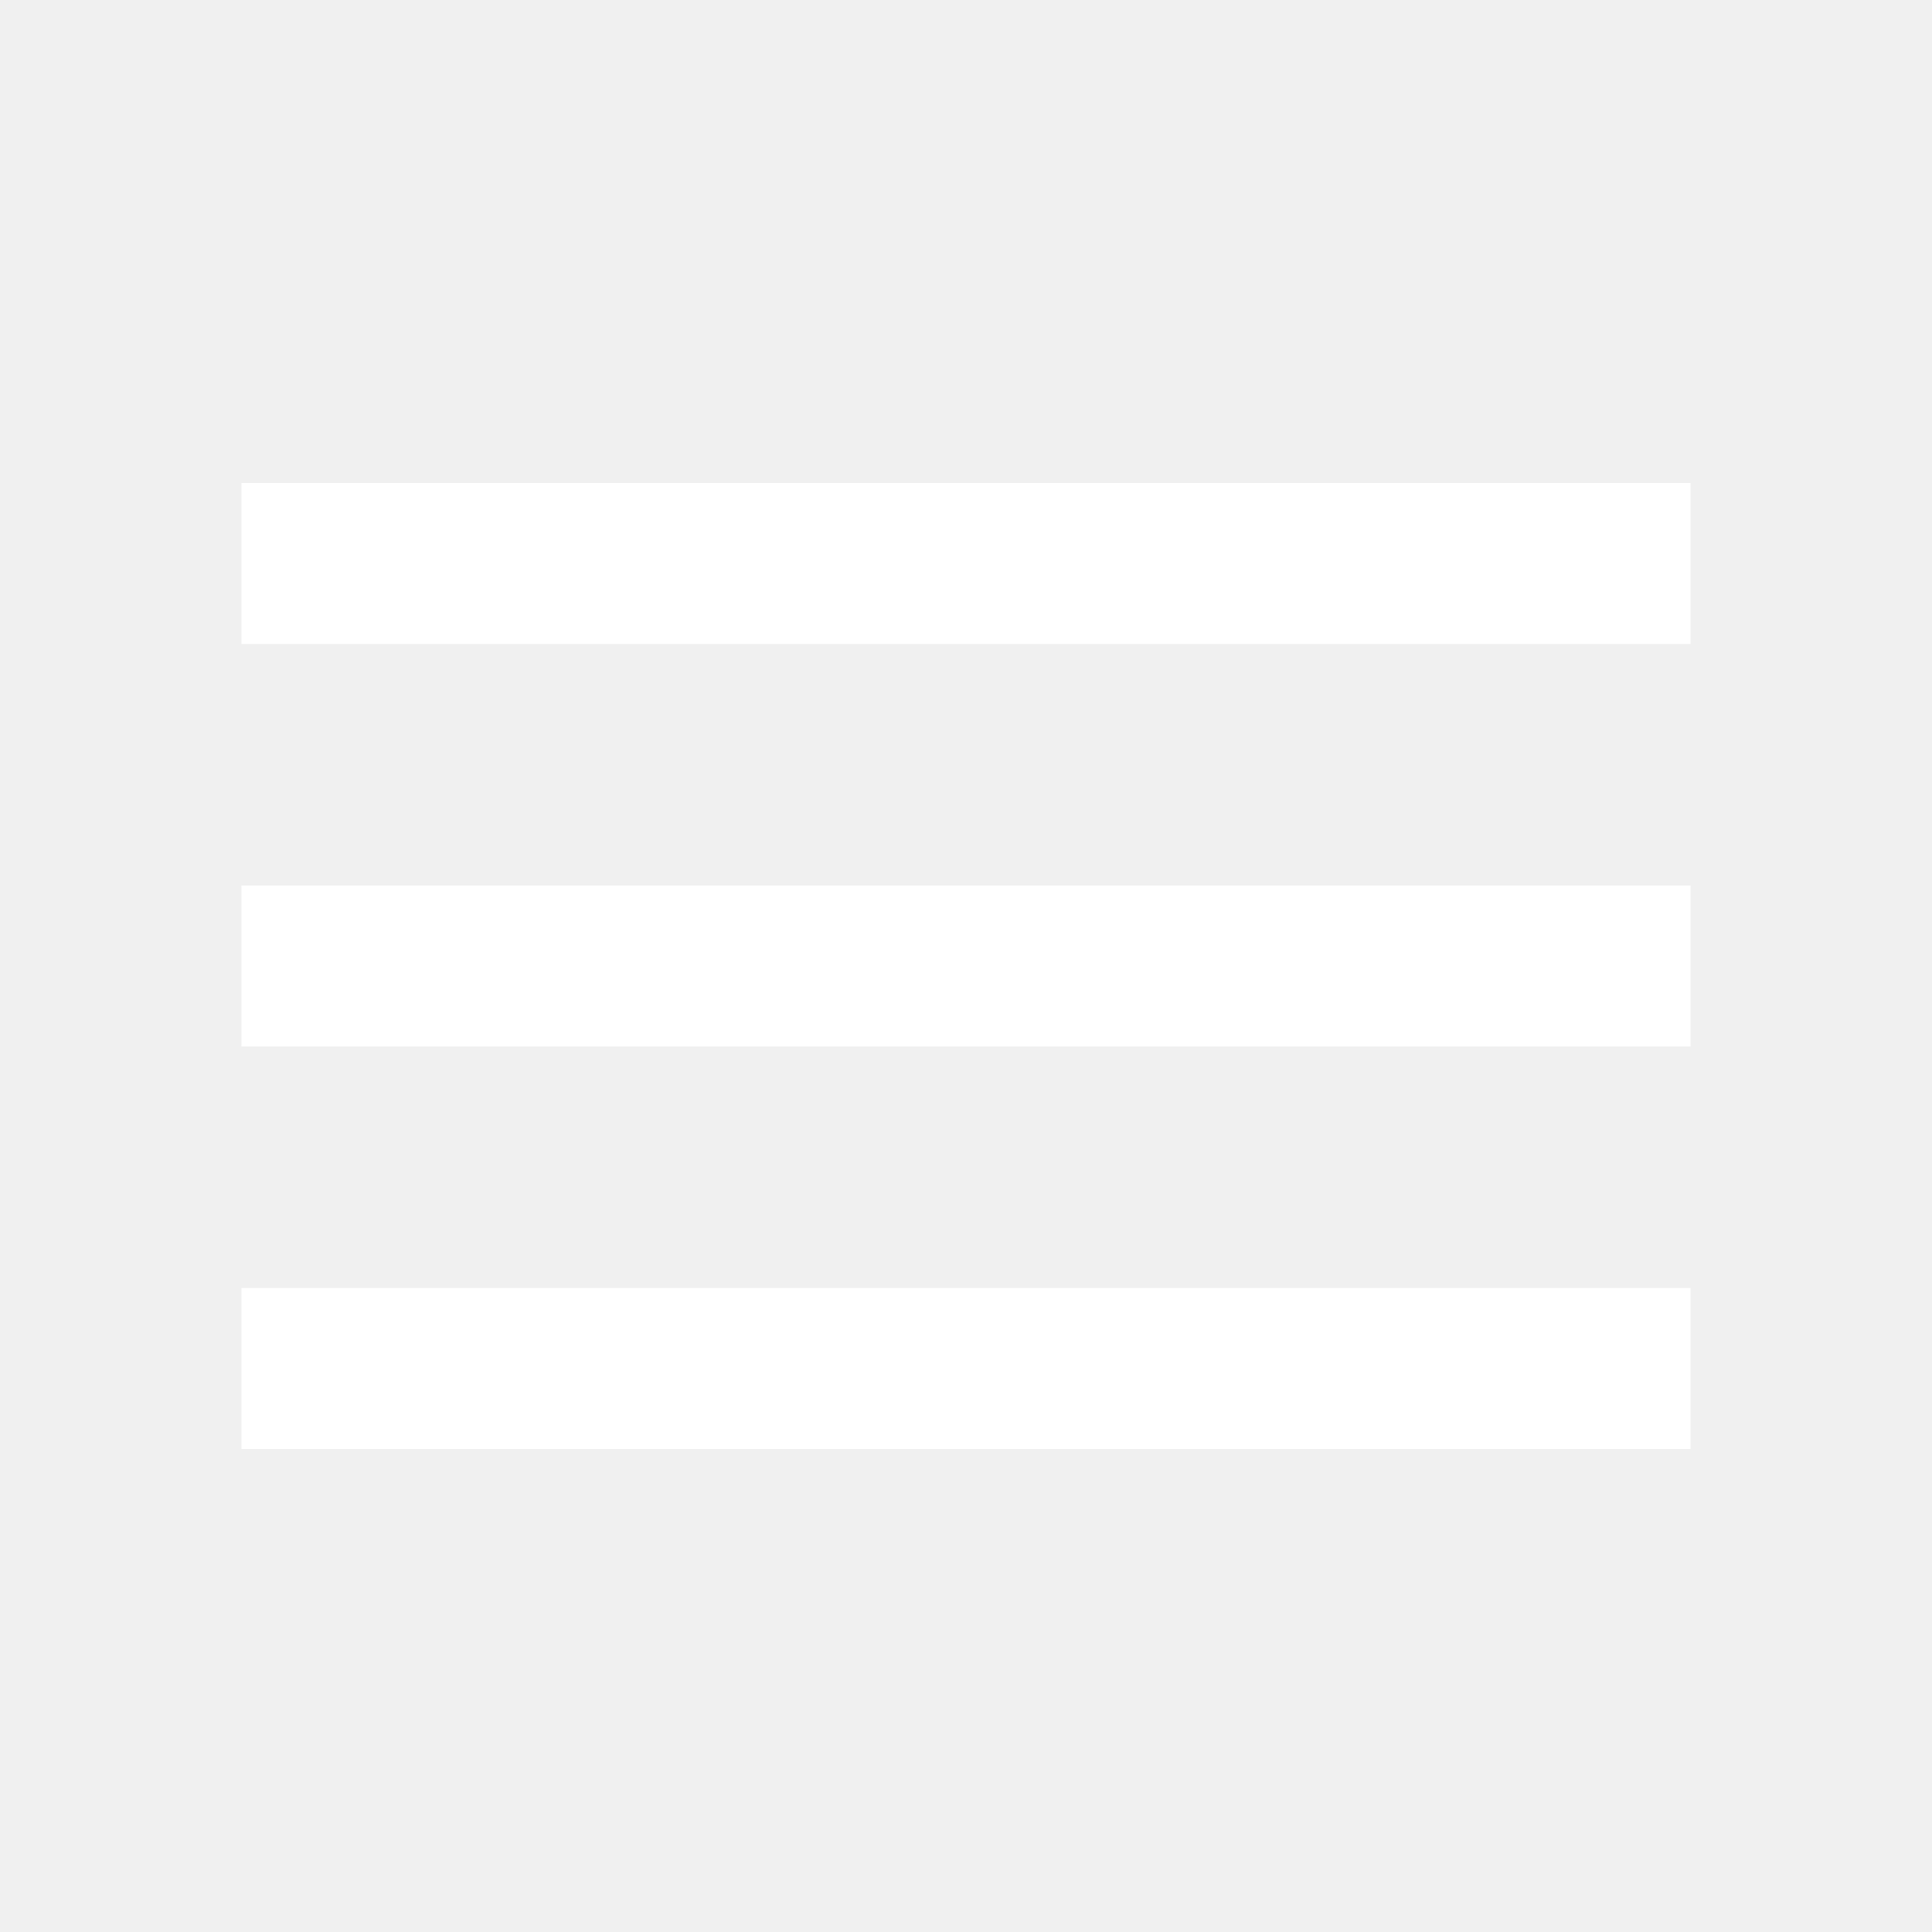
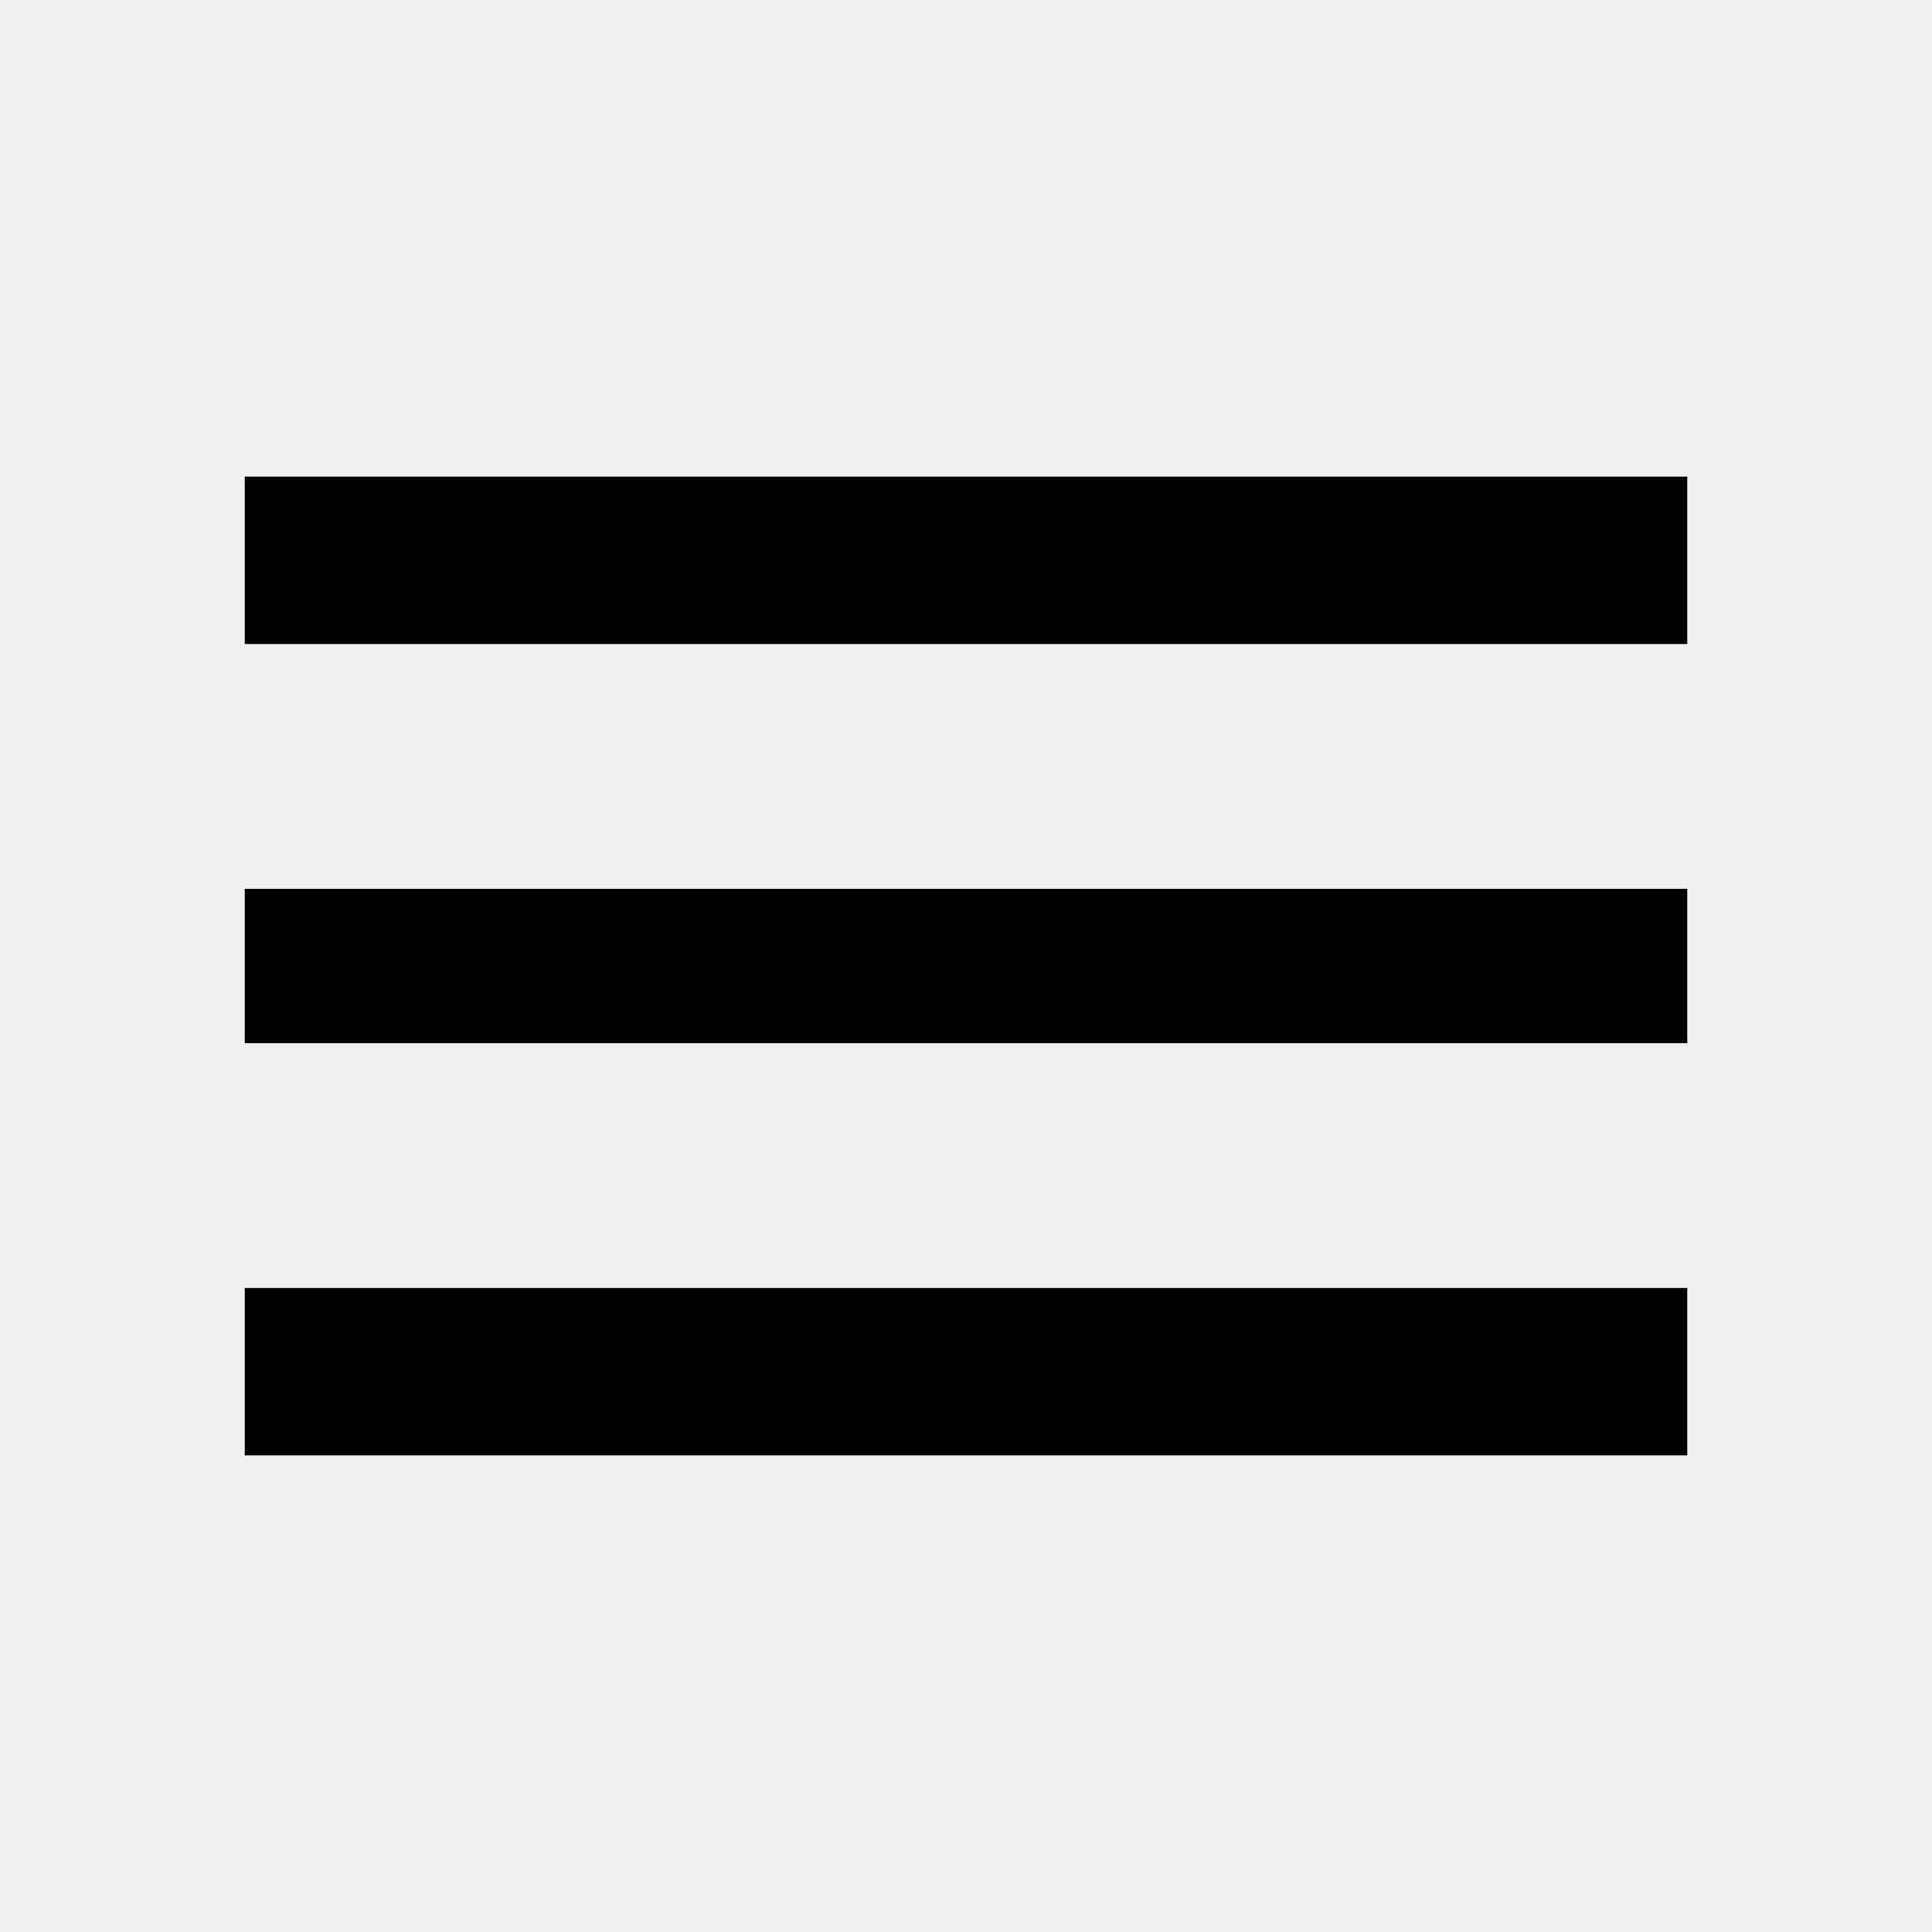
- <svg xmlns="http://www.w3.org/2000/svg" height="36px" viewBox="0 0 24 24" width="36px" fill="#FFFFFF">
-   <path d="M0 0h24v24H0V0z" fill="none" />
-   <path d="M3 18h18v-2H3v2zm0-5h18v-2H3v2zm0-7v2h18V6H3z" />
+ <svg xmlns="http://www.w3.org/2000/svg" version="1.0" width="150pt" height="150pt" viewBox="0 0 150 150" preserveAspectRatio="xMidYMid meet">
+   <g transform="translate(0,150) scale(0.1,-0.1)" fill="#000000" stroke="none">
+     <path d="M190 1065 l0 -65 560 0 560 0 0 65 0 65 -560 0 -560 0 0 -65z" />
+     <path d="M190 750 l0 -60 560 0 560 0 0 60 0 60 -560 0 -560 0 0 -60z" />
+     <path d="M190 435 l0 -65 560 0 560 0 0 65 0 65 -560 0 -560 0 0 -65z" />
+   </g>
</svg>
